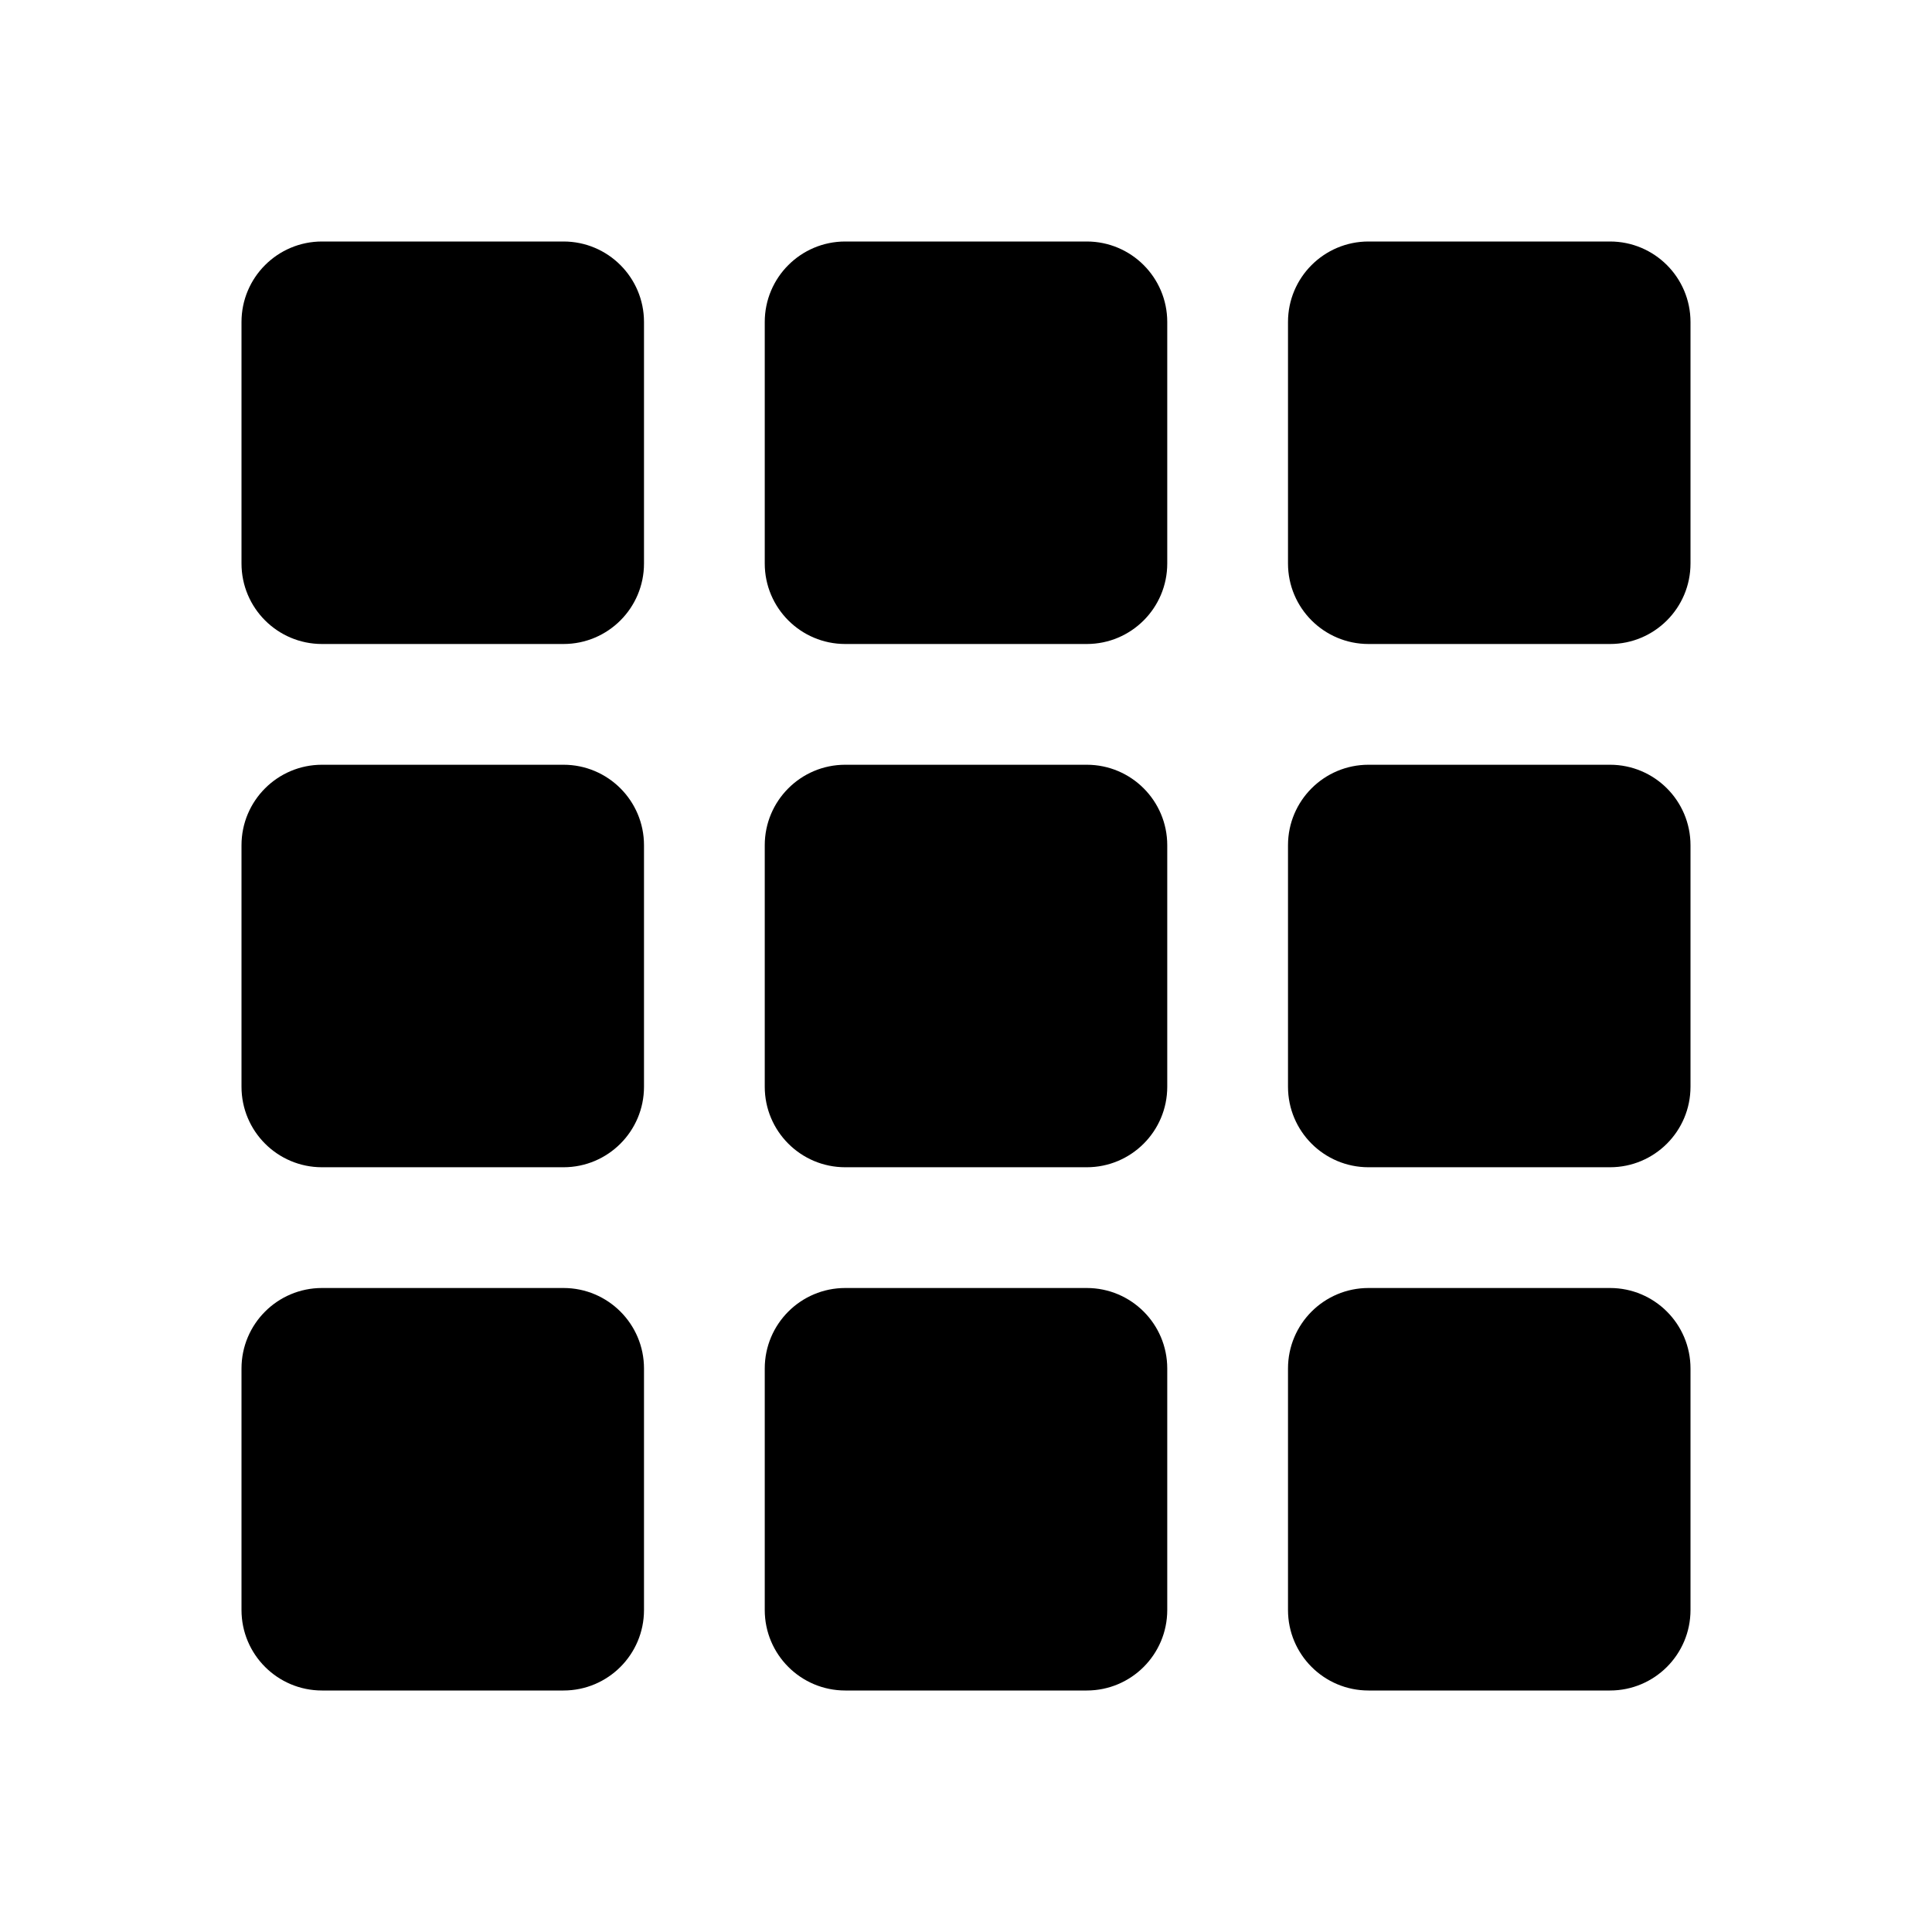
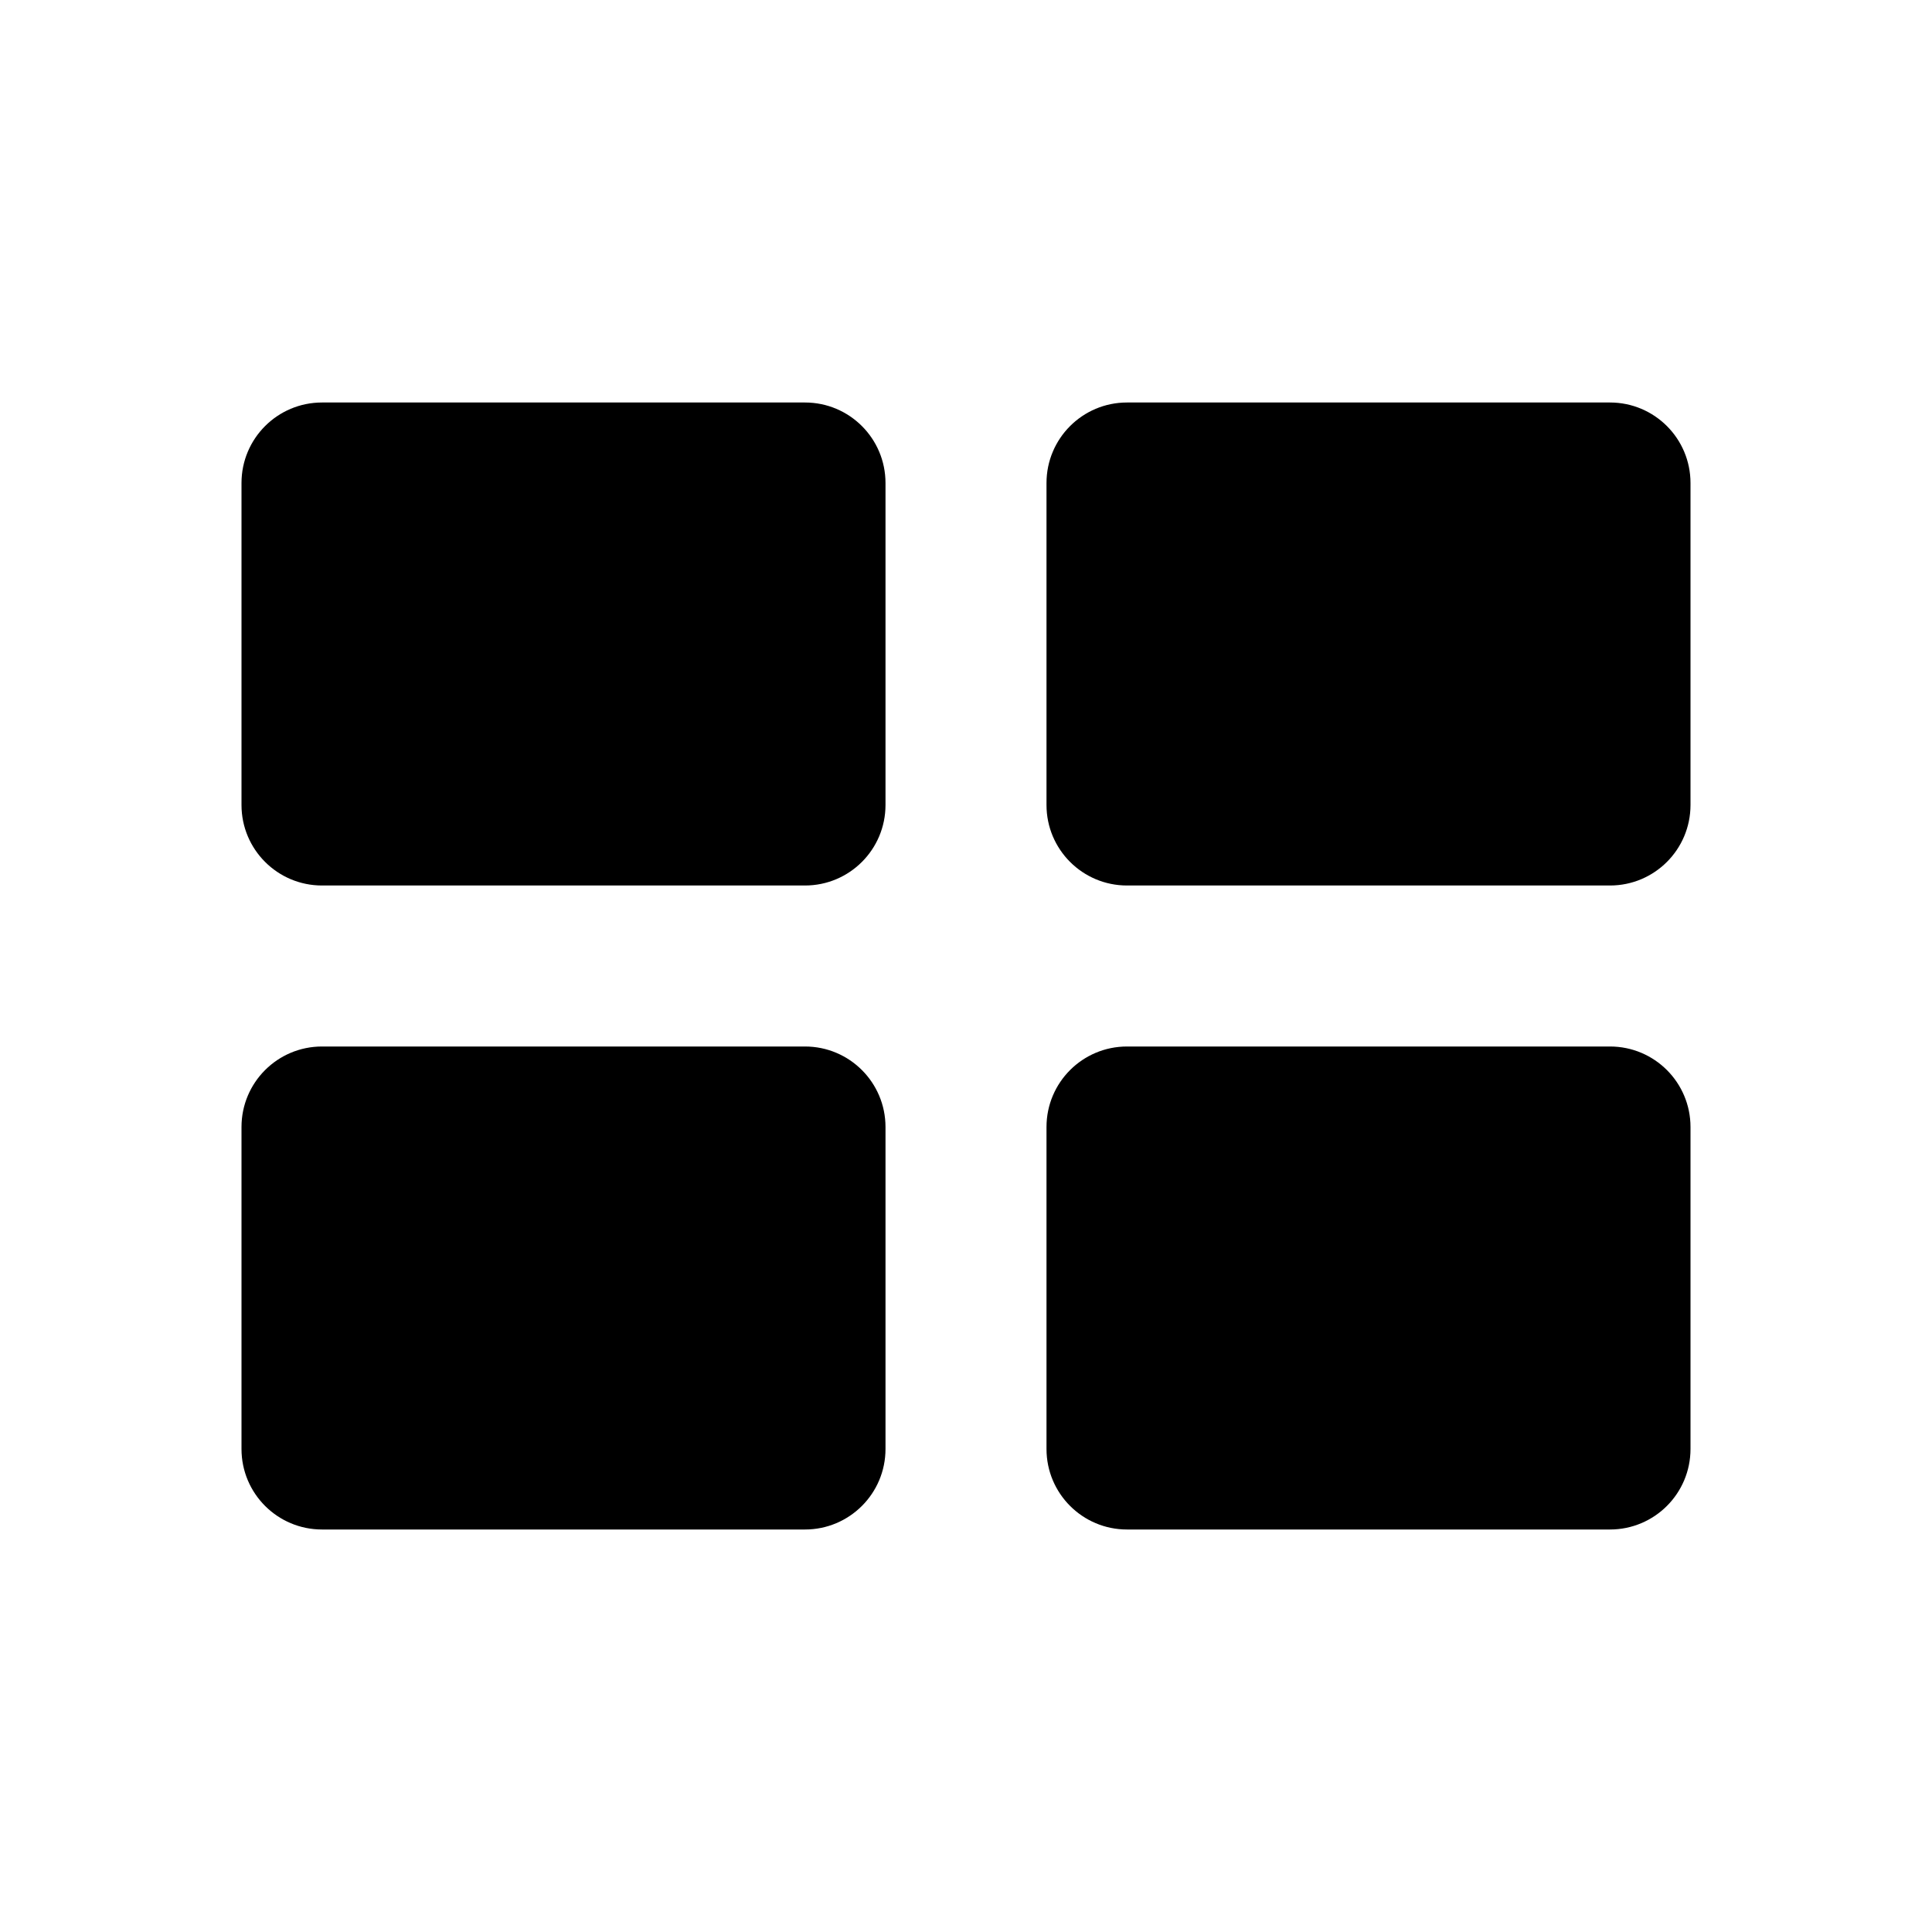
<svg xmlns="http://www.w3.org/2000/svg" fill="currentColor" viewBox="0 0 24 24">
  <g>
-     <rect x="3" y="3" width="5" height="5" rx="1" ry="1" />
-     <rect x="9.5" y="3" width="5" height="5" rx="1" ry="1" />
-     <rect x="16" y="3" width="5" height="5" rx="1" ry="1" />
-     <rect x="9.5" y="16" width="5" height="5" rx="1" ry="1" />
-     <rect x="9.5" y="9.5" width="5" height="5" rx="1" ry="1" />
-     <rect x="3" y="16" width="5" height="5" rx="1" ry="1" />
-     <rect x="16" y="16" width="5" height="5" rx="1" ry="1" />
-     <rect x="3" y="9.5" width="5" height="5" rx="1" ry="1" />
-     <rect x="16" y="9.5" width="5" height="5" rx="1" ry="1" />
+     <rect x="3" y="5" width="8" height="6" rx="1" ry="1" />
+     <rect x="13" y="5" width="8" height="6" rx="1" ry="1" />
+     <rect x="3" y="13" width="8" height="6" rx="1" ry="1" />
+     <rect x="13" y="13" width="8" height="6" rx="1" ry="1" />
  </g>
</svg>
